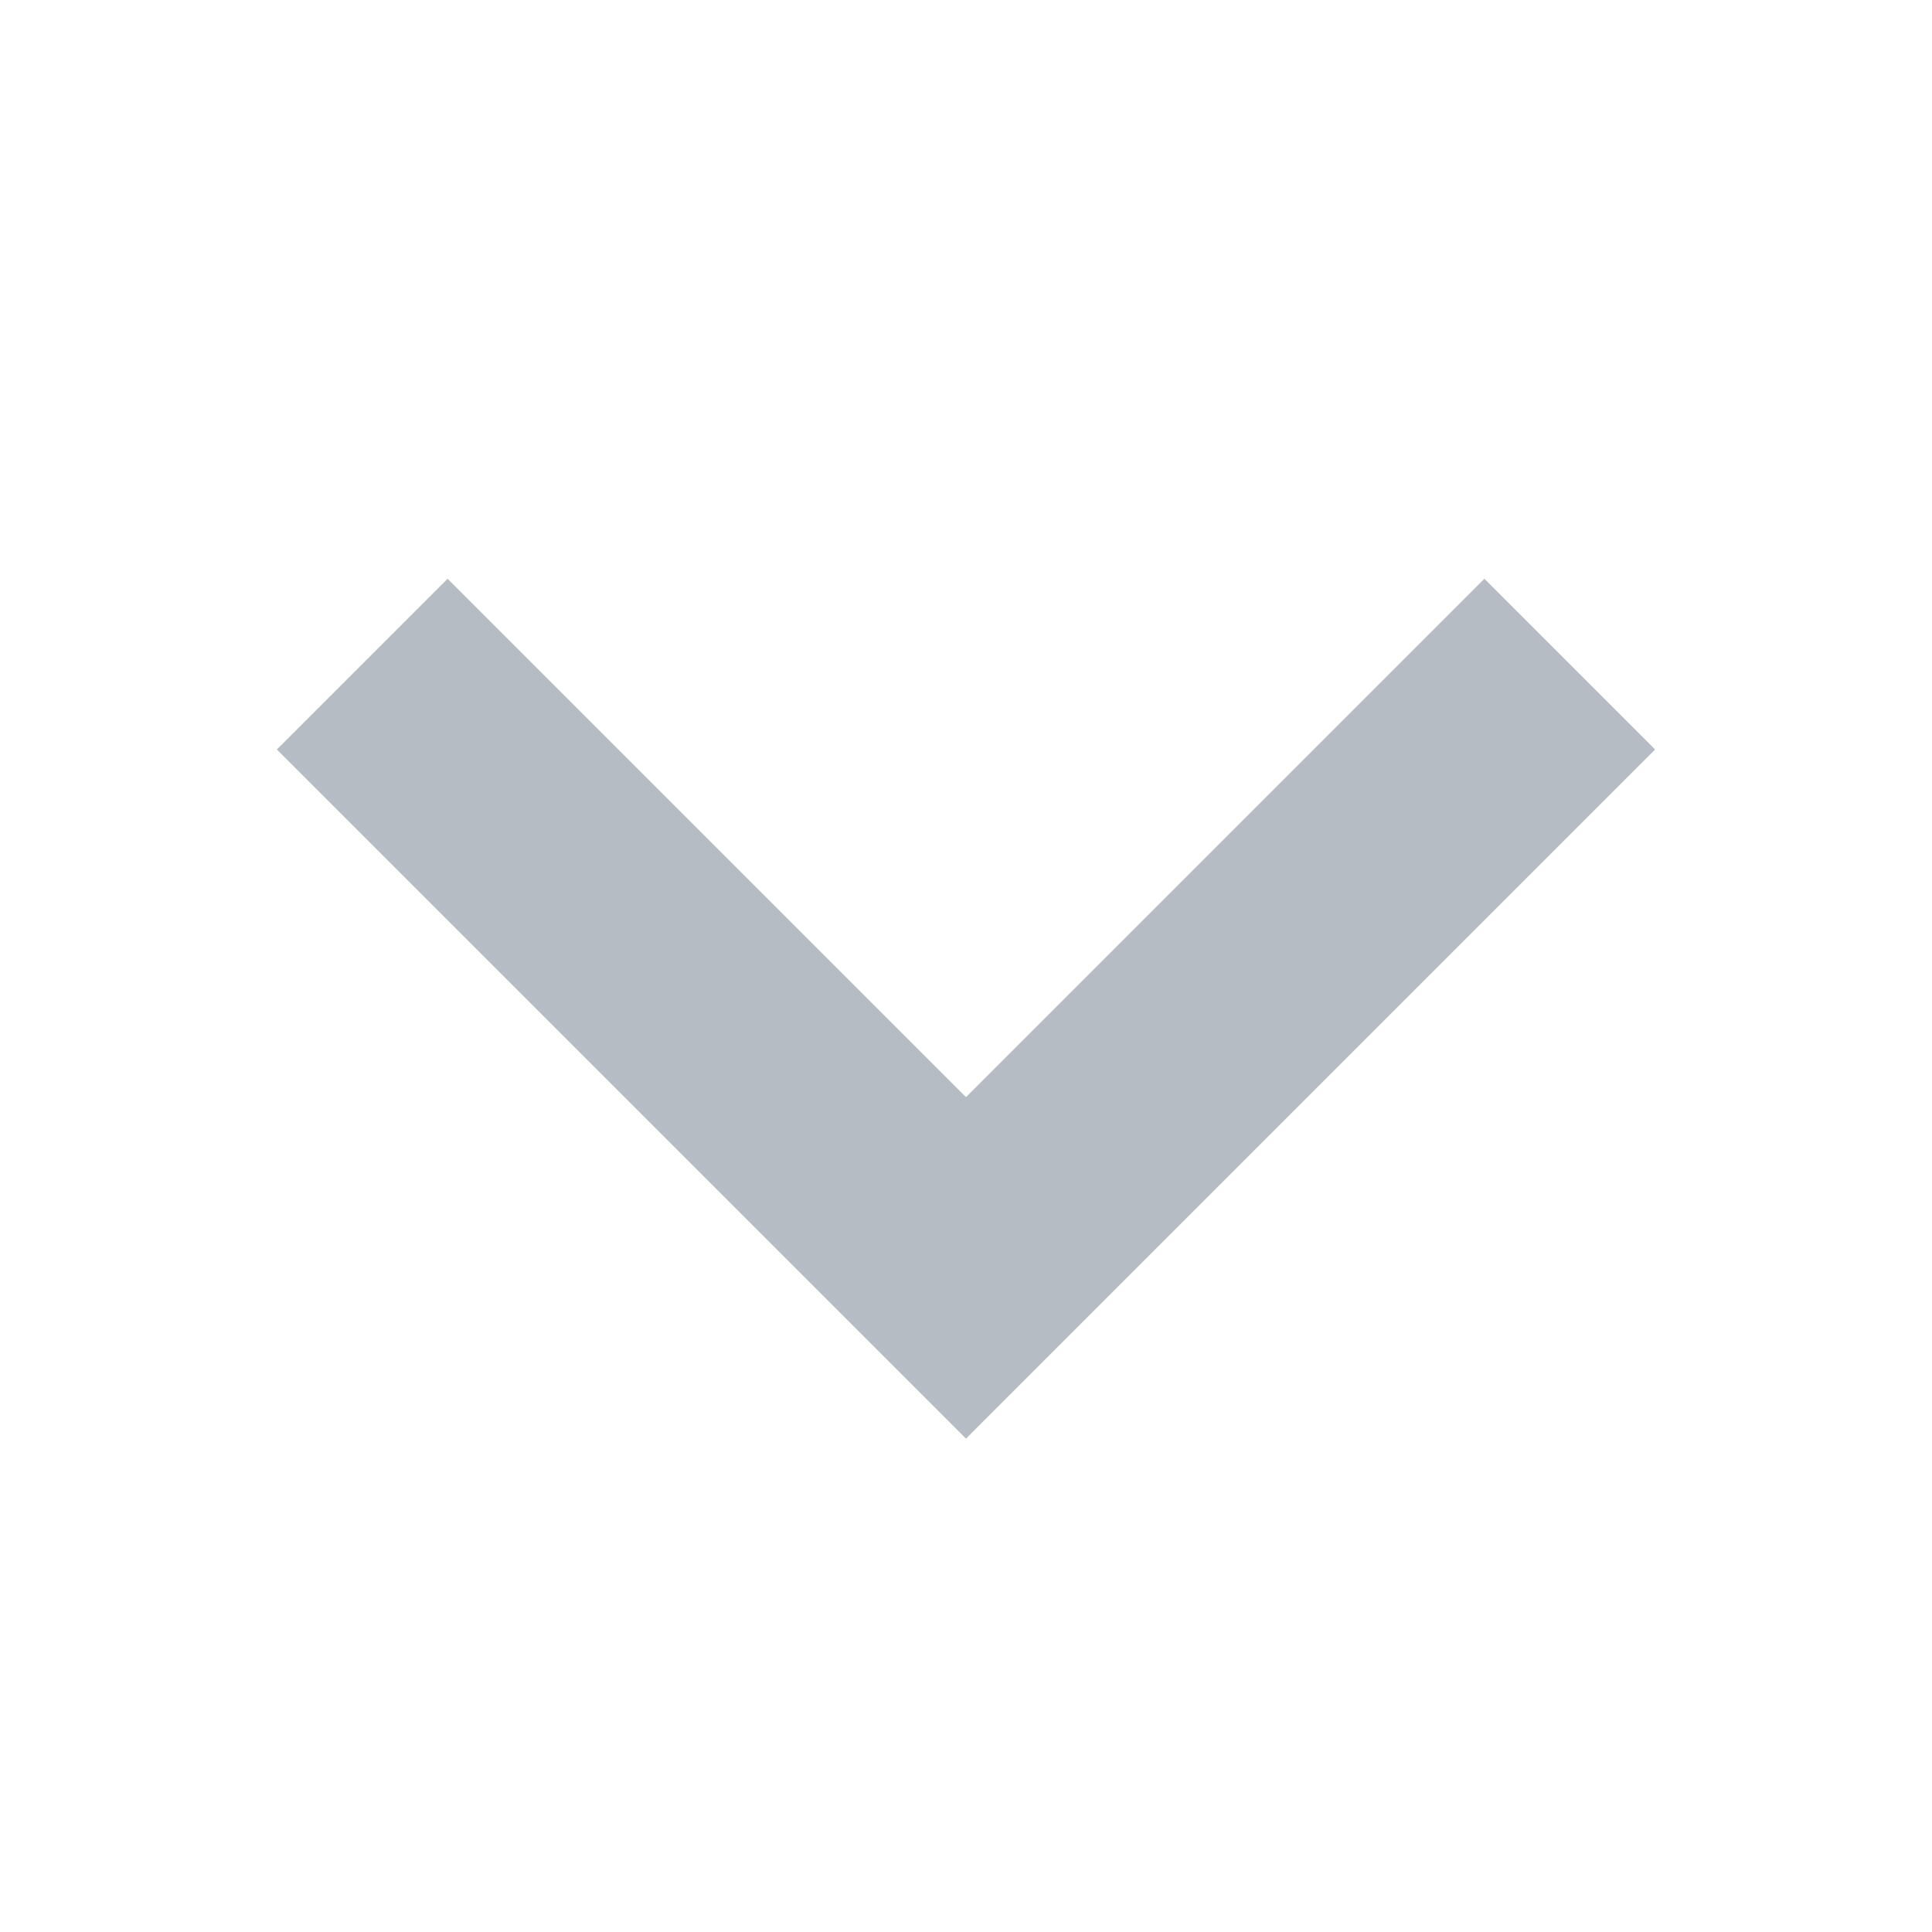
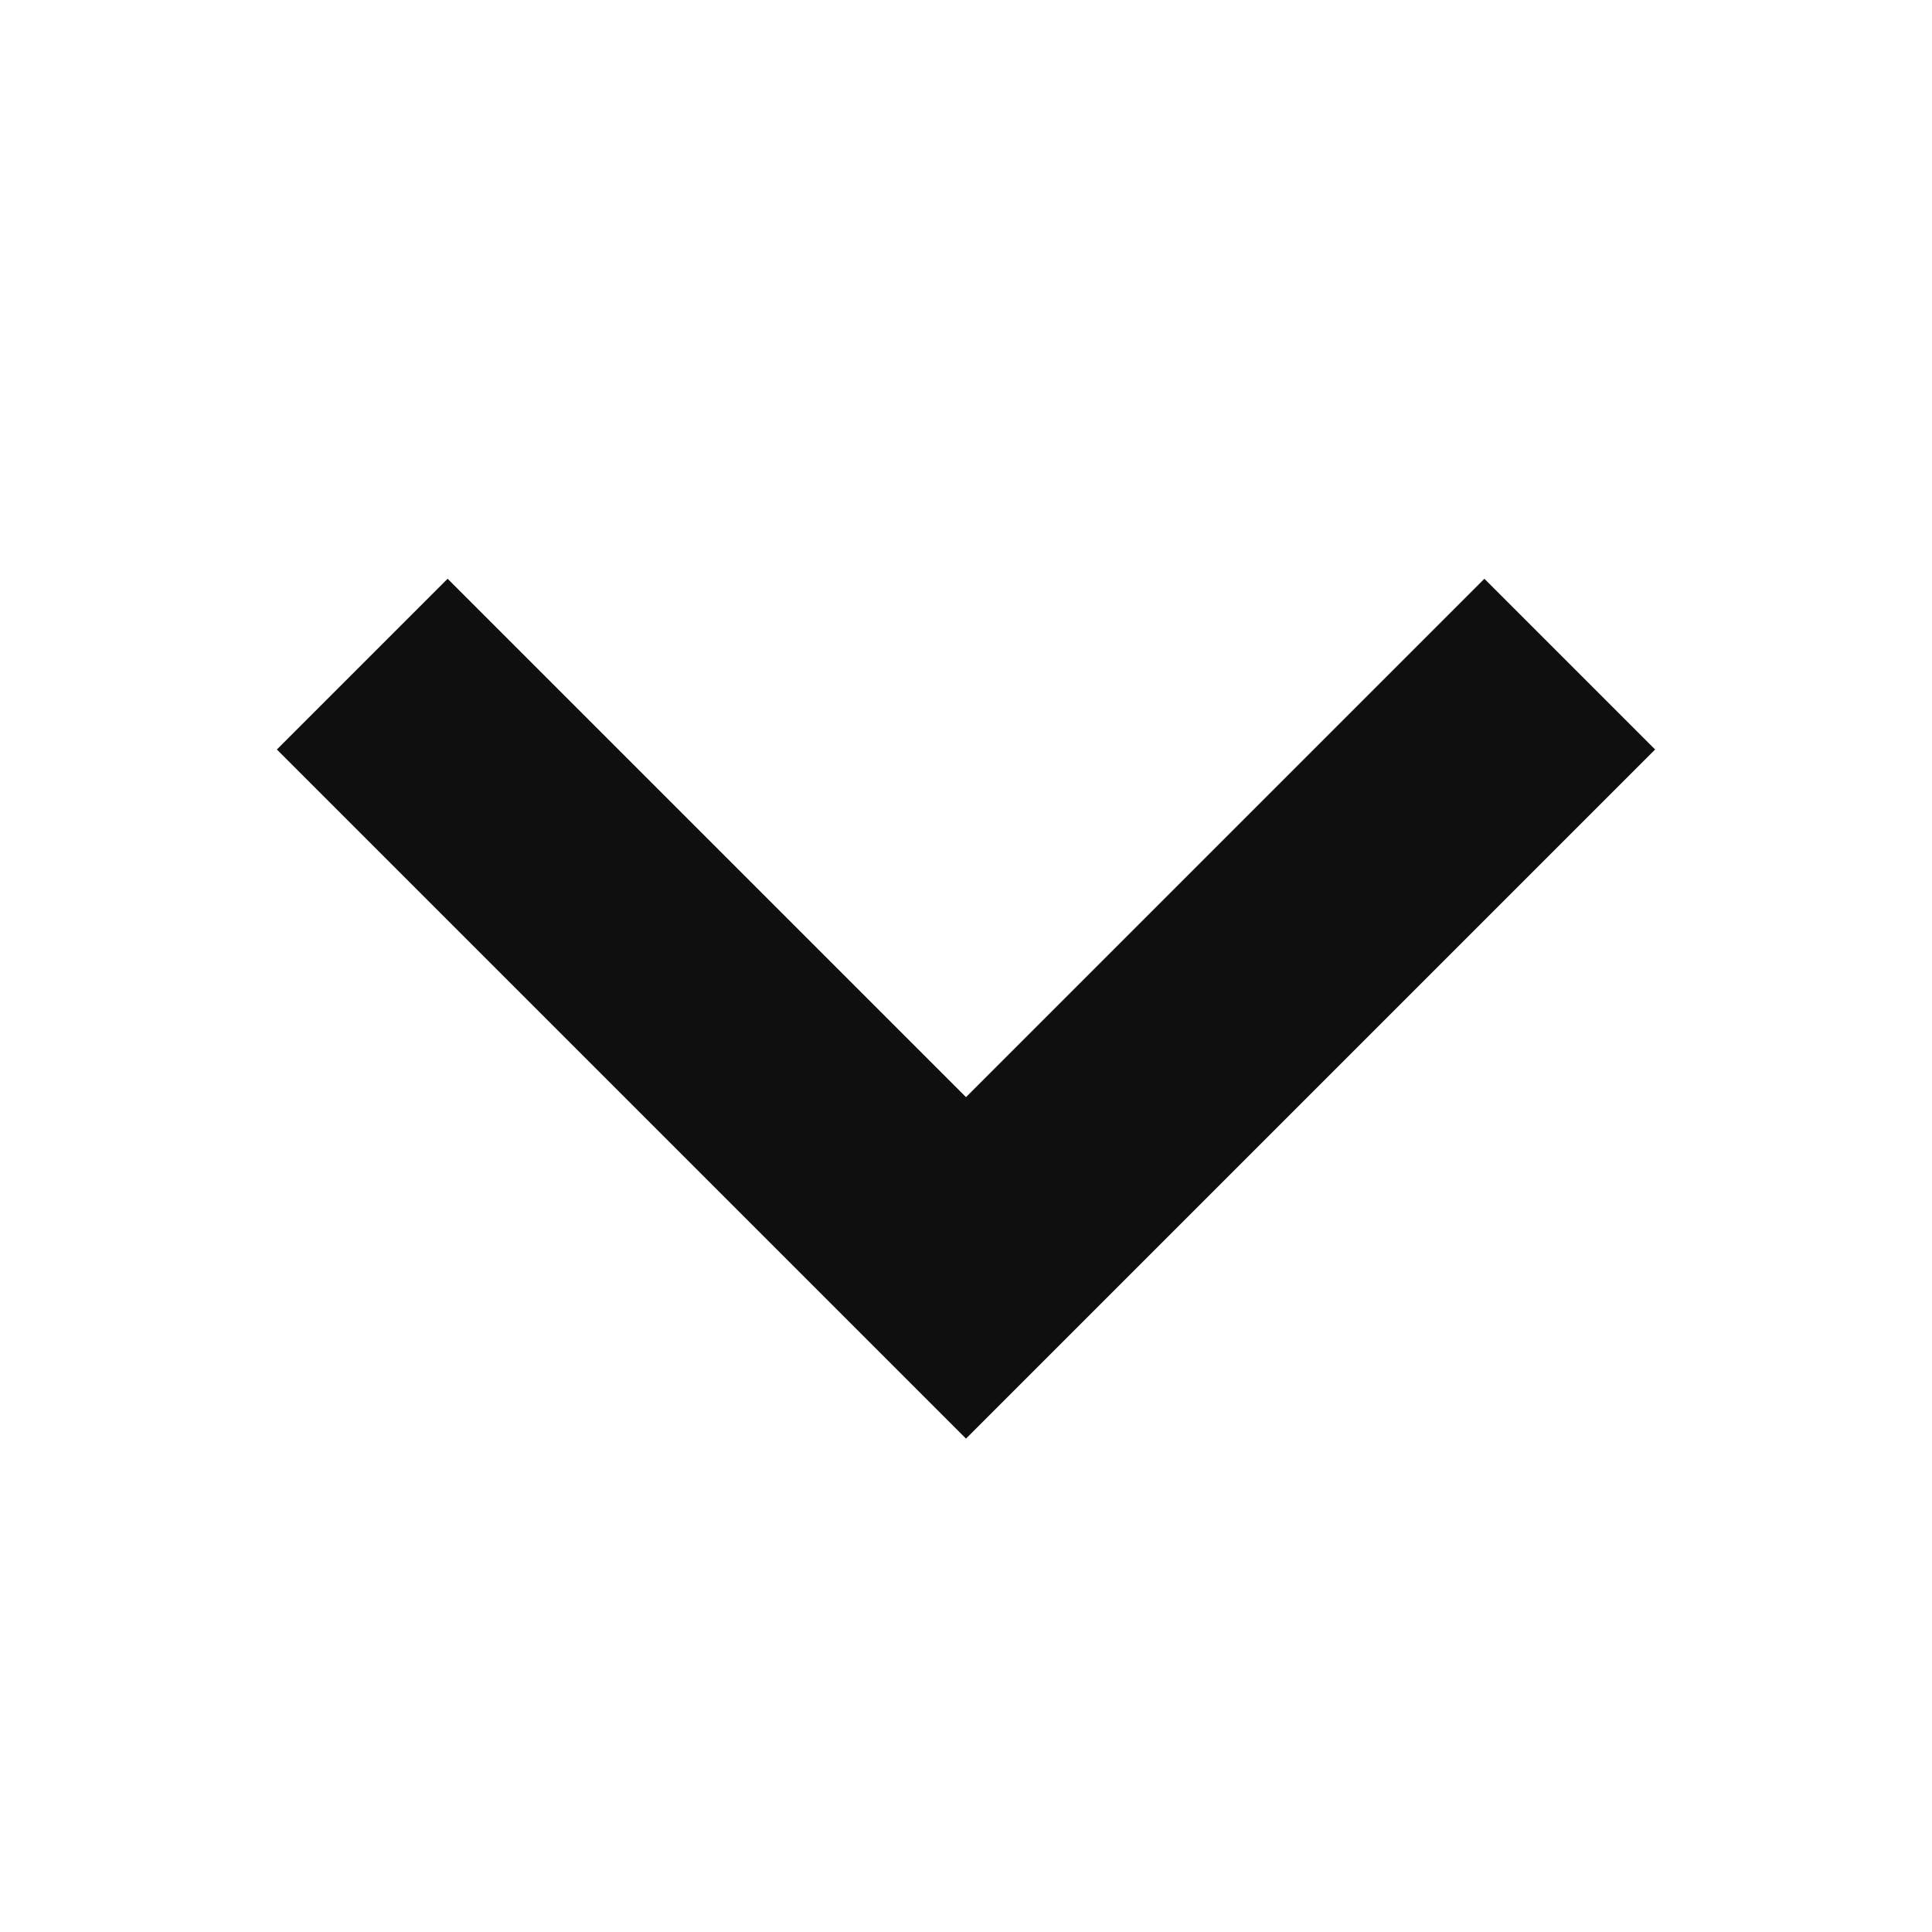
<svg xmlns="http://www.w3.org/2000/svg" width="16" height="16" viewBox="0 0 16 16" fill="none">
-   <path fill-rule="evenodd" clip-rule="evenodd" d="M2.293 6.207L3.707 4.793L8 9.086L12.293 4.793L13.707 6.207L8 11.914L2.293 6.207Z" fill="#B6BCC3" />
+   <path fill-rule="evenodd" clip-rule="evenodd" d="M2.293 6.207L3.707 4.793L8 9.086L12.293 4.793L13.707 6.207L8 11.914L2.293 6.207Z" fill="#0F0F0F" />
</svg>
